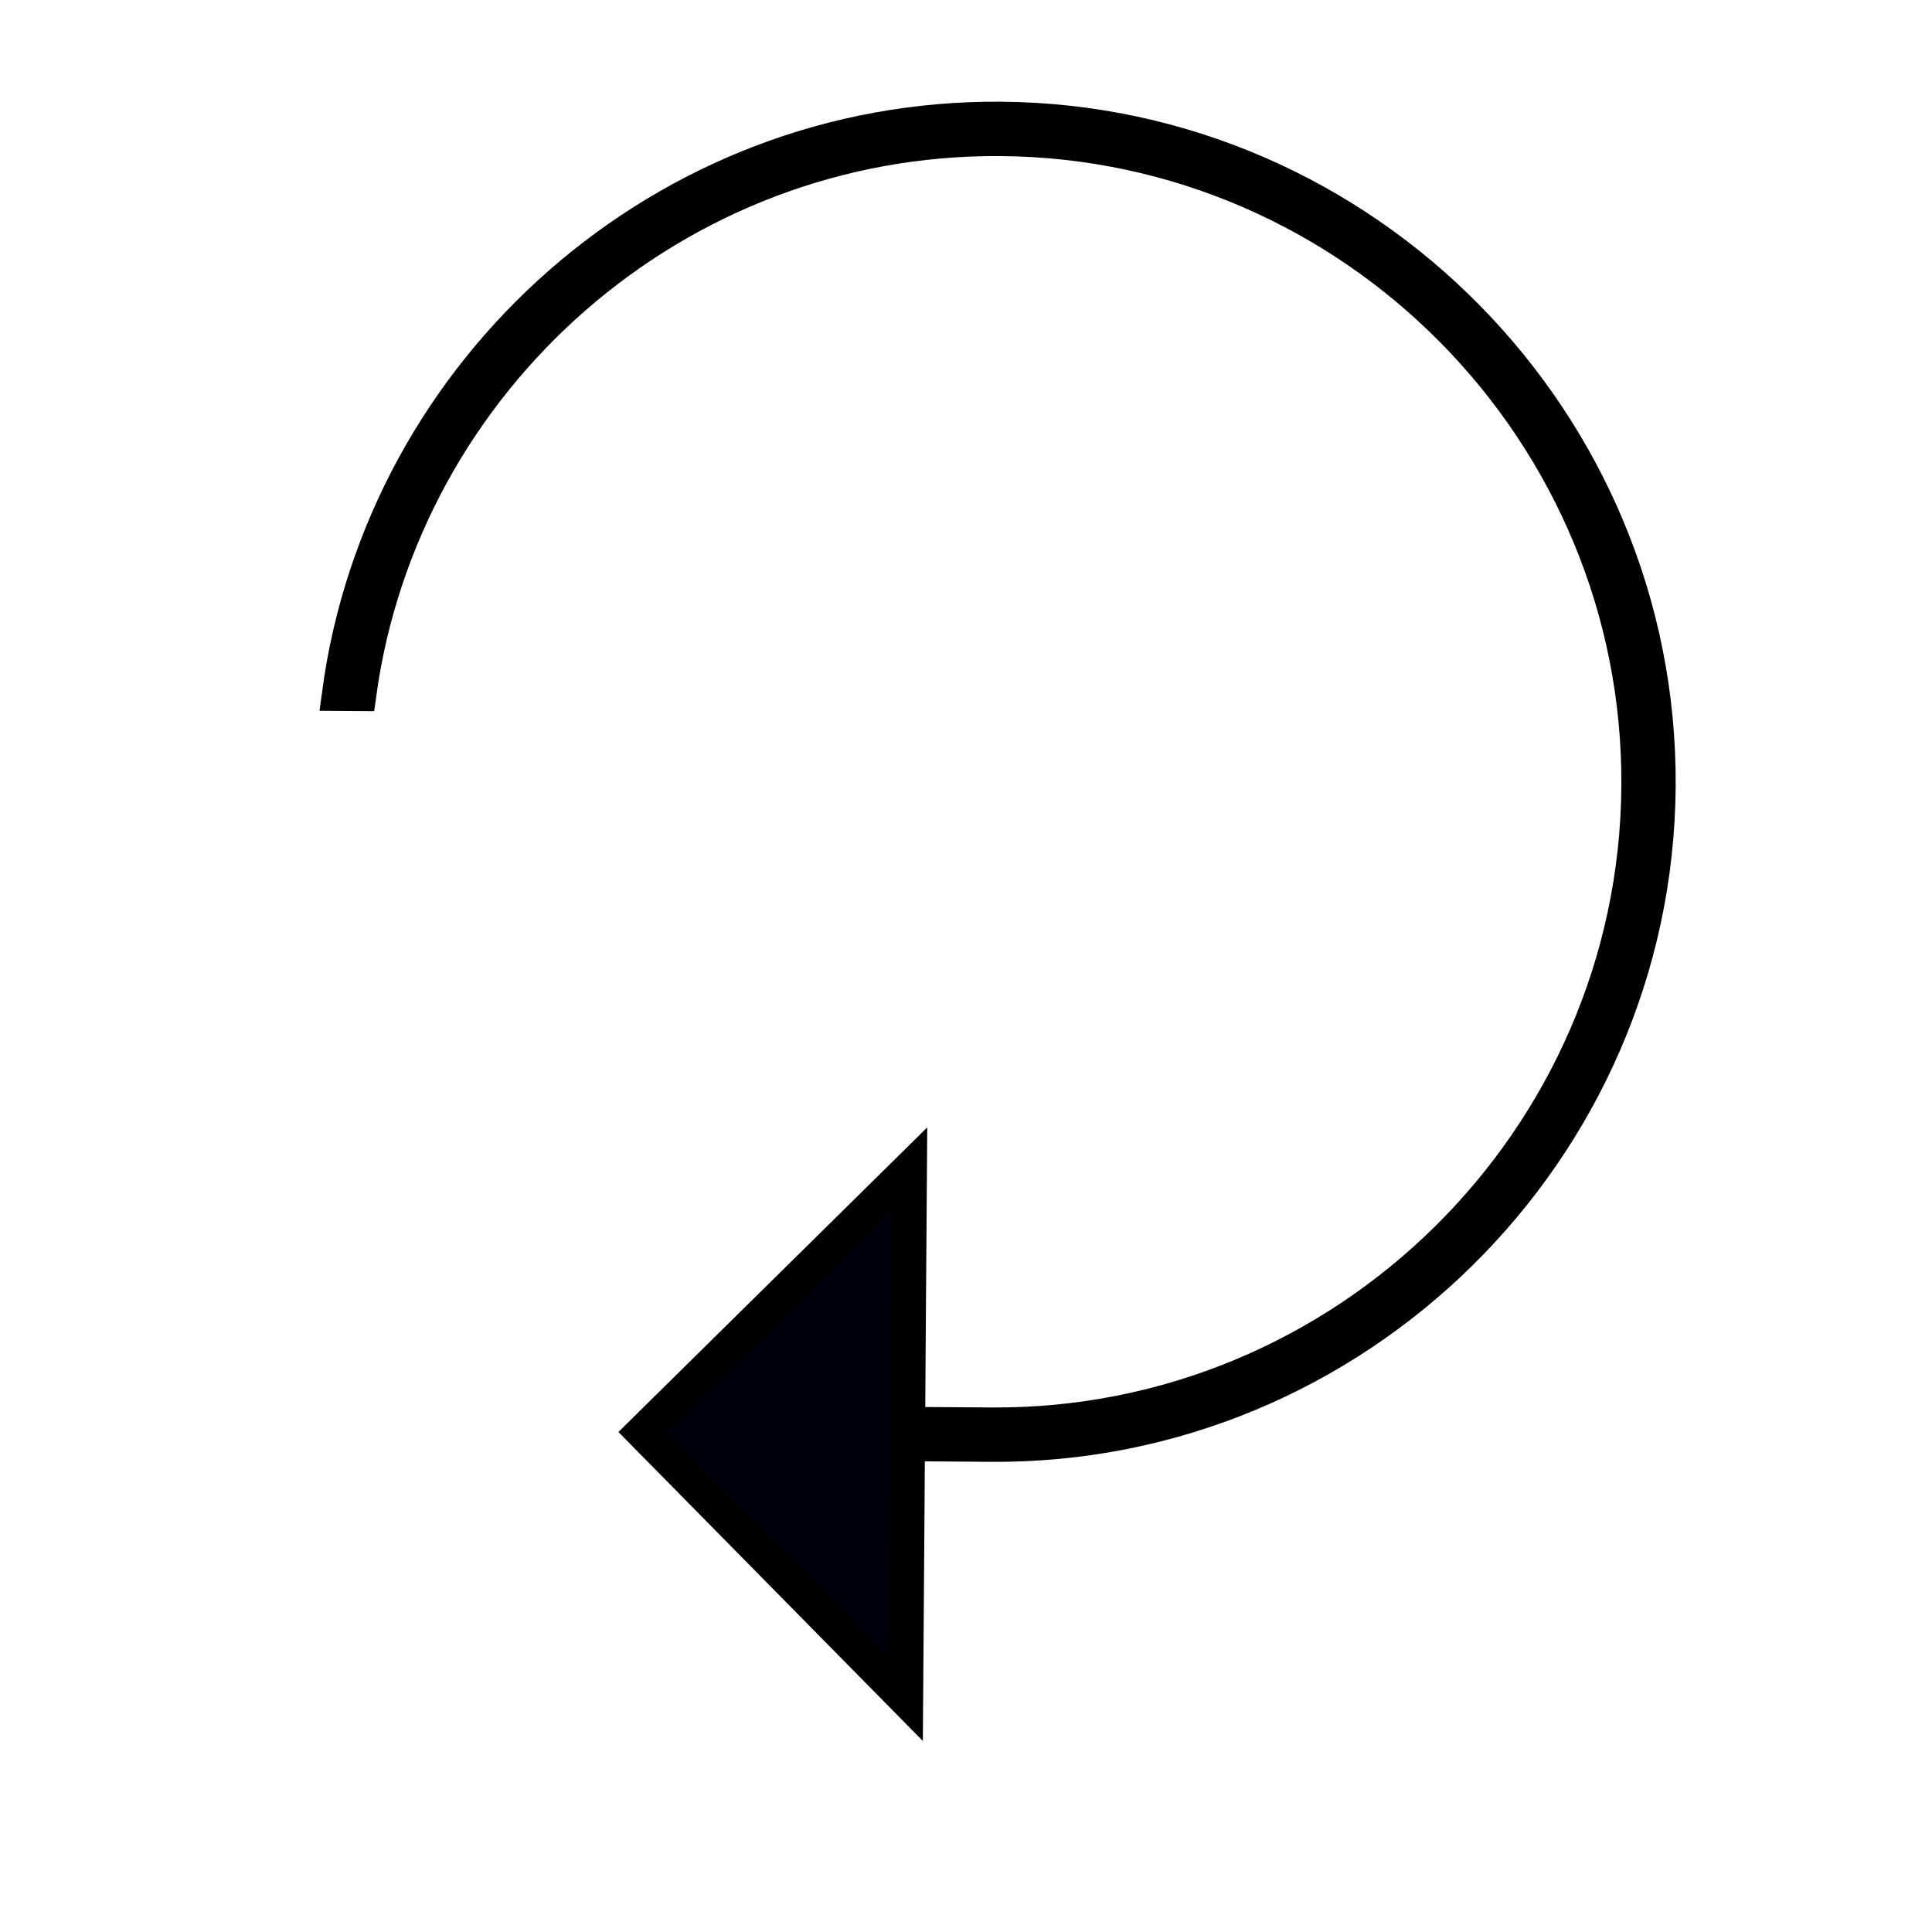
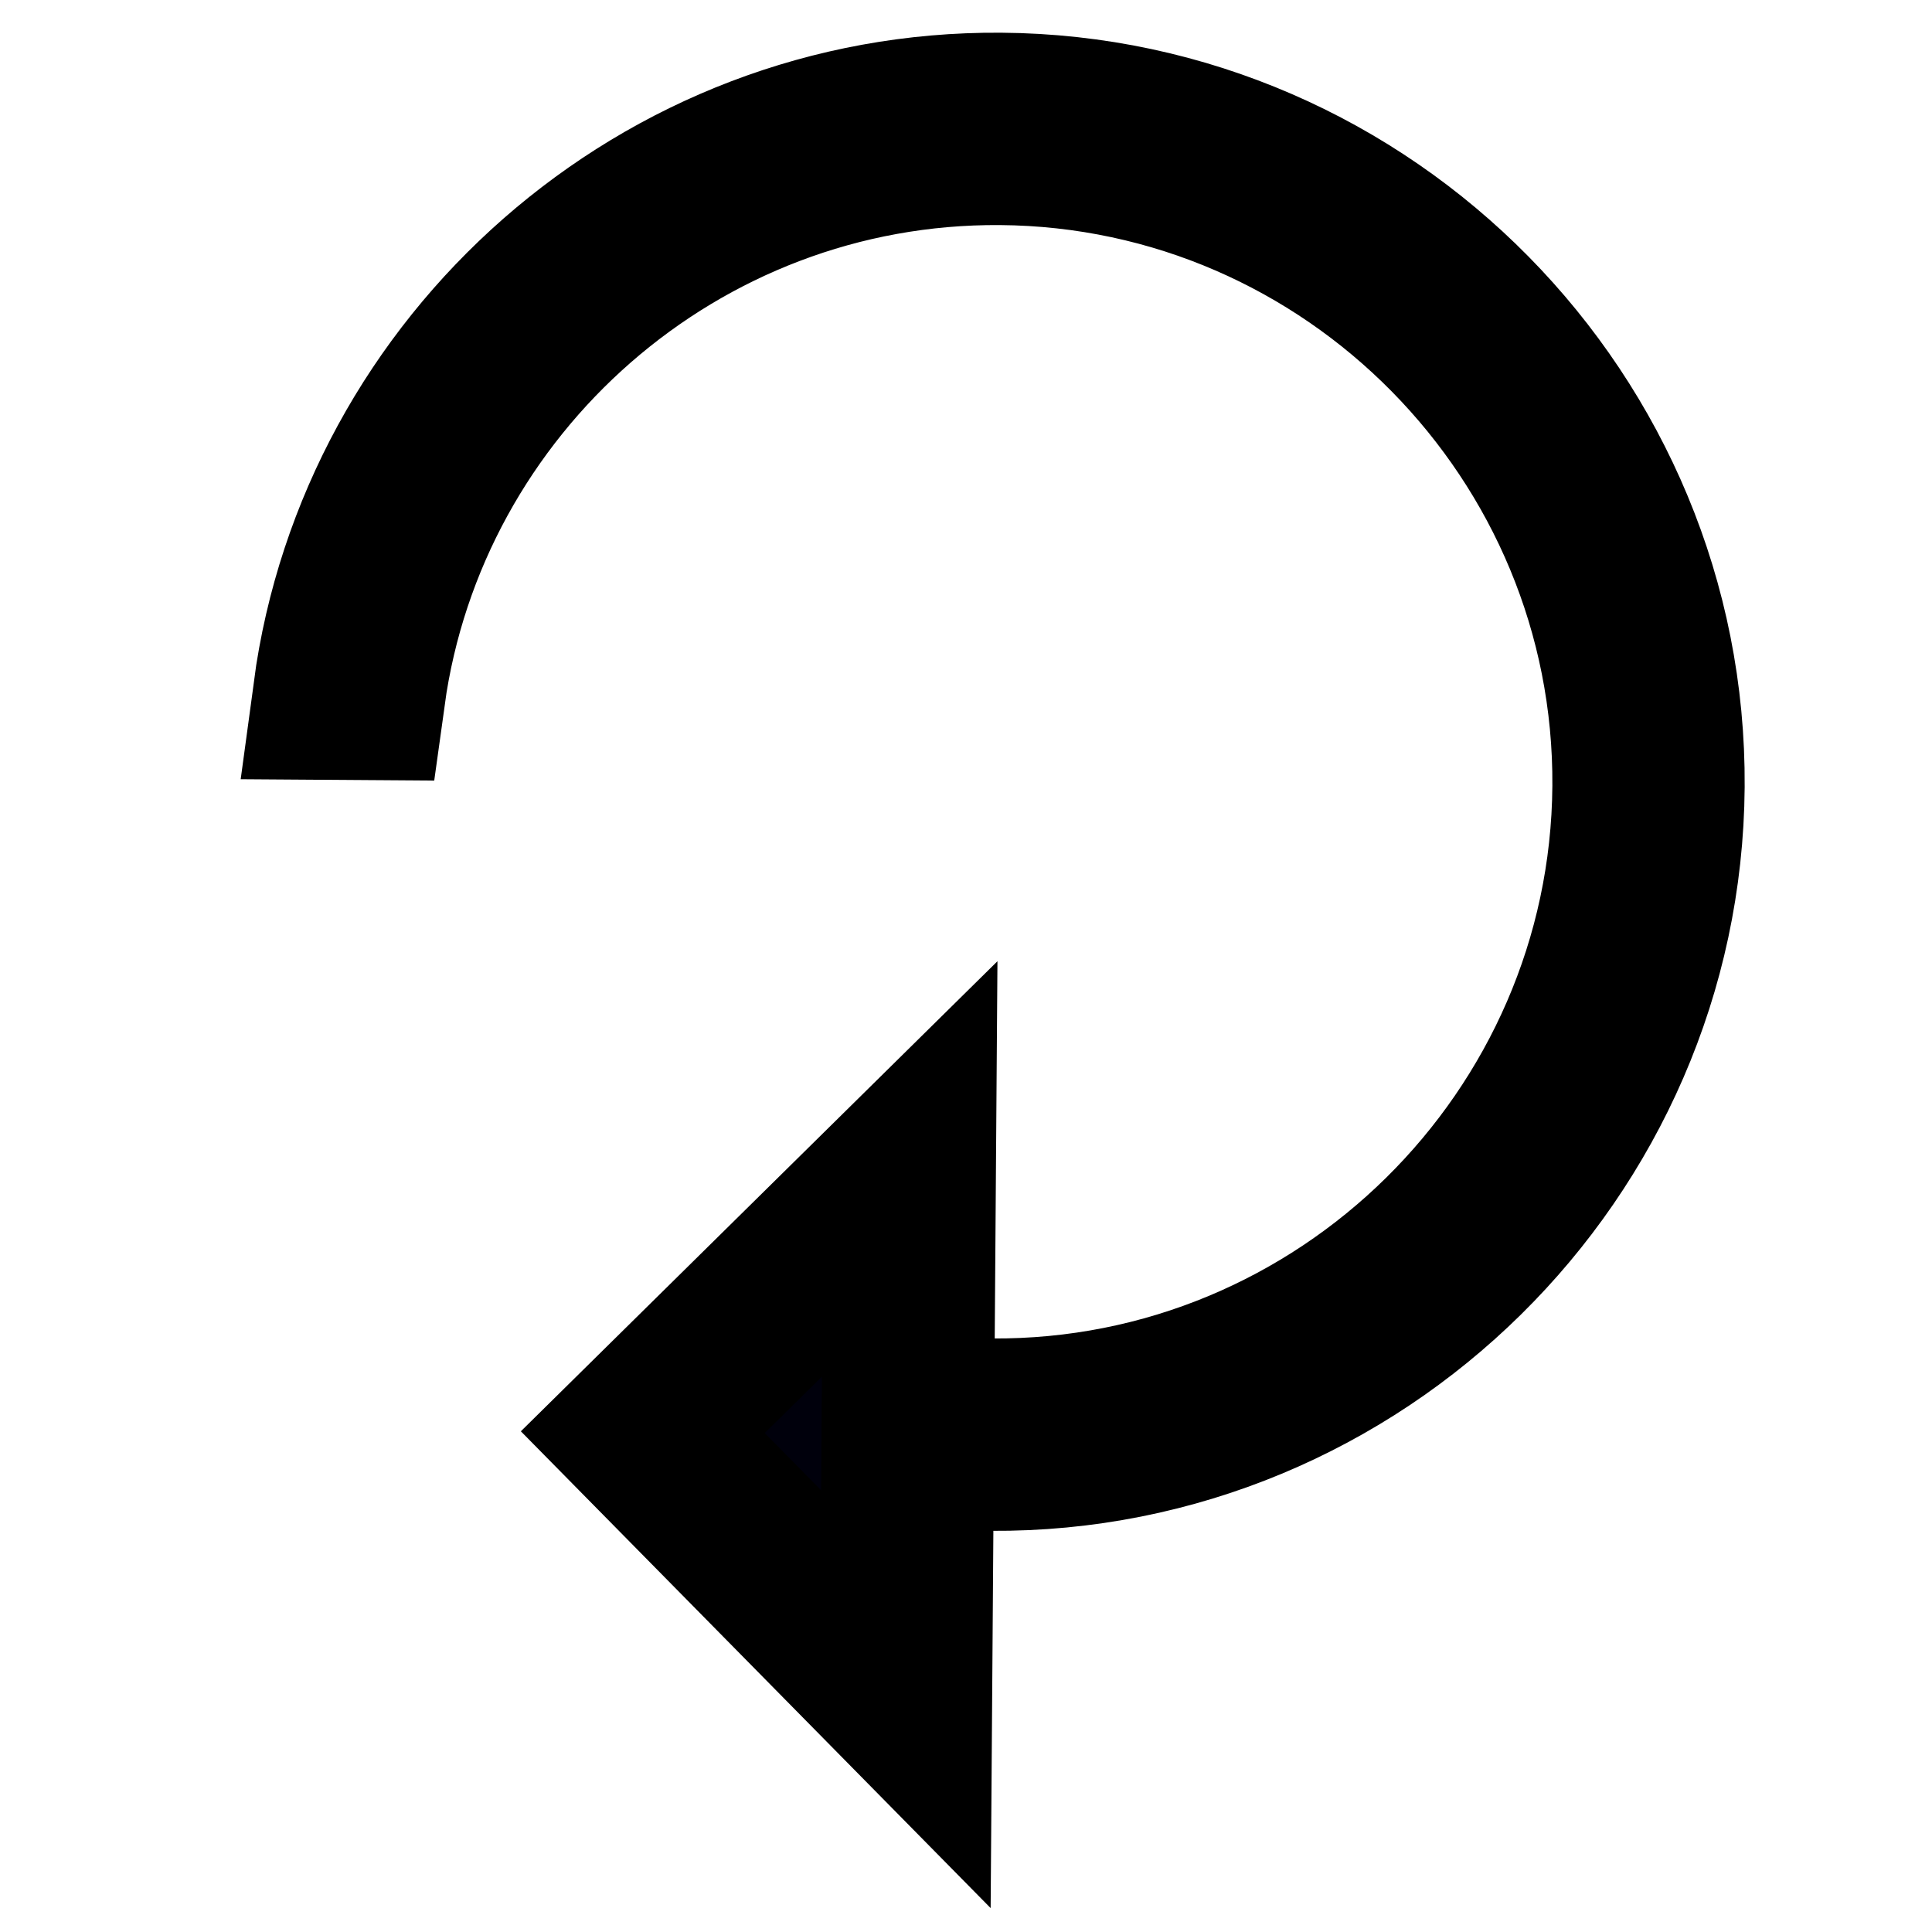
<svg xmlns="http://www.w3.org/2000/svg" width="28" height="28" viewBox="0 0 28 28" fill="none">
-   <path d="M13.184 16.941L13.166 19.432L13.158 20.64L14.365 20.648C19.492 20.686 23.711 16.525 23.748 11.398C23.785 6.27 19.627 2.049 14.5 2.012C9.783 1.978 5.834 5.498 5.205 10.055L4.916 10.053C5.549 5.34 9.633 1.688 14.502 1.724C19.78 1.762 24.073 6.118 24.035 11.4C23.997 16.681 19.641 20.974 14.363 20.936L13.155 20.927L13.147 22.135L13.129 24.626L9.316 20.756L13.184 16.941Z" fill="#00000C" stroke="black" stroke-width="0.5" />
+   <path d="M13.184 16.941L13.166 19.432L13.158 20.64L14.365 20.648C19.492 20.686 23.711 16.525 23.748 11.398C23.785 6.27 19.627 2.049 14.5 2.012C9.783 1.978 5.834 5.498 5.205 10.055L4.916 10.053C5.549 5.34 9.633 1.688 14.502 1.724C19.78 1.762 24.073 6.118 24.035 11.4C23.997 16.681 19.641 20.974 14.363 20.936L13.155 20.927L13.147 22.135L13.129 24.626L9.316 20.756L13.184 16.941Z" fill="#00000C" stroke="black" stroke-width="2.5" />
</svg>
